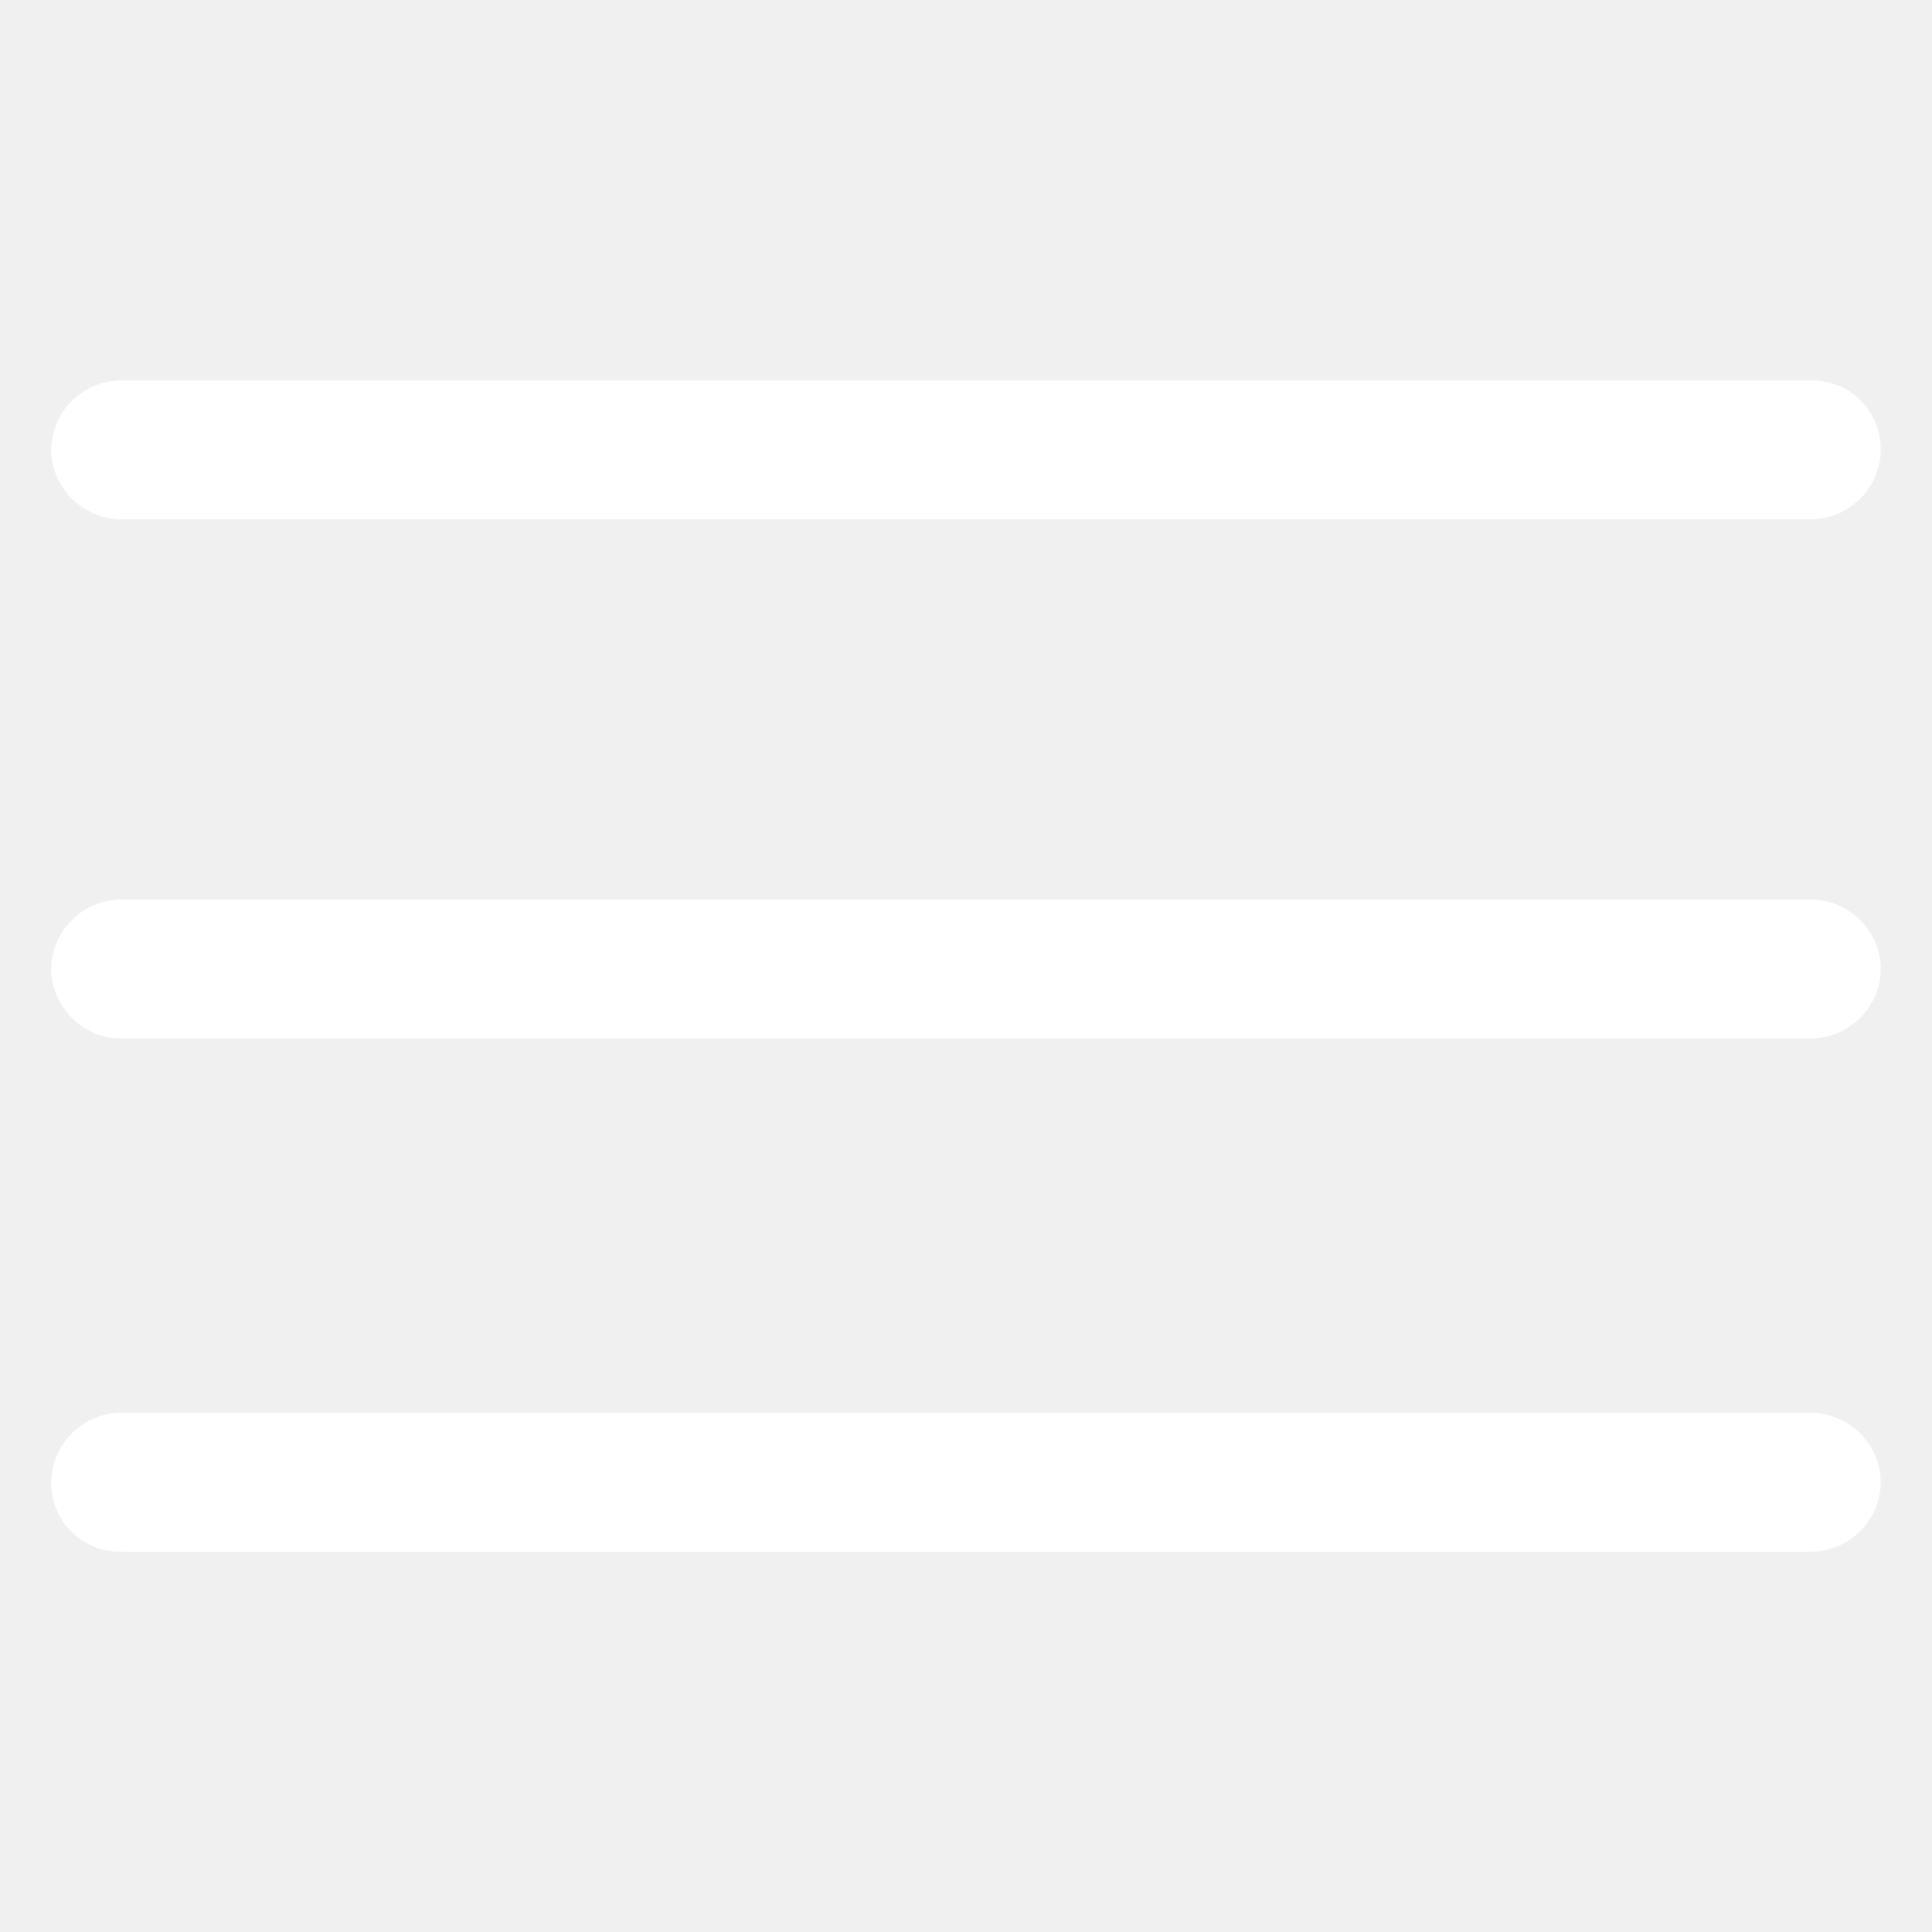
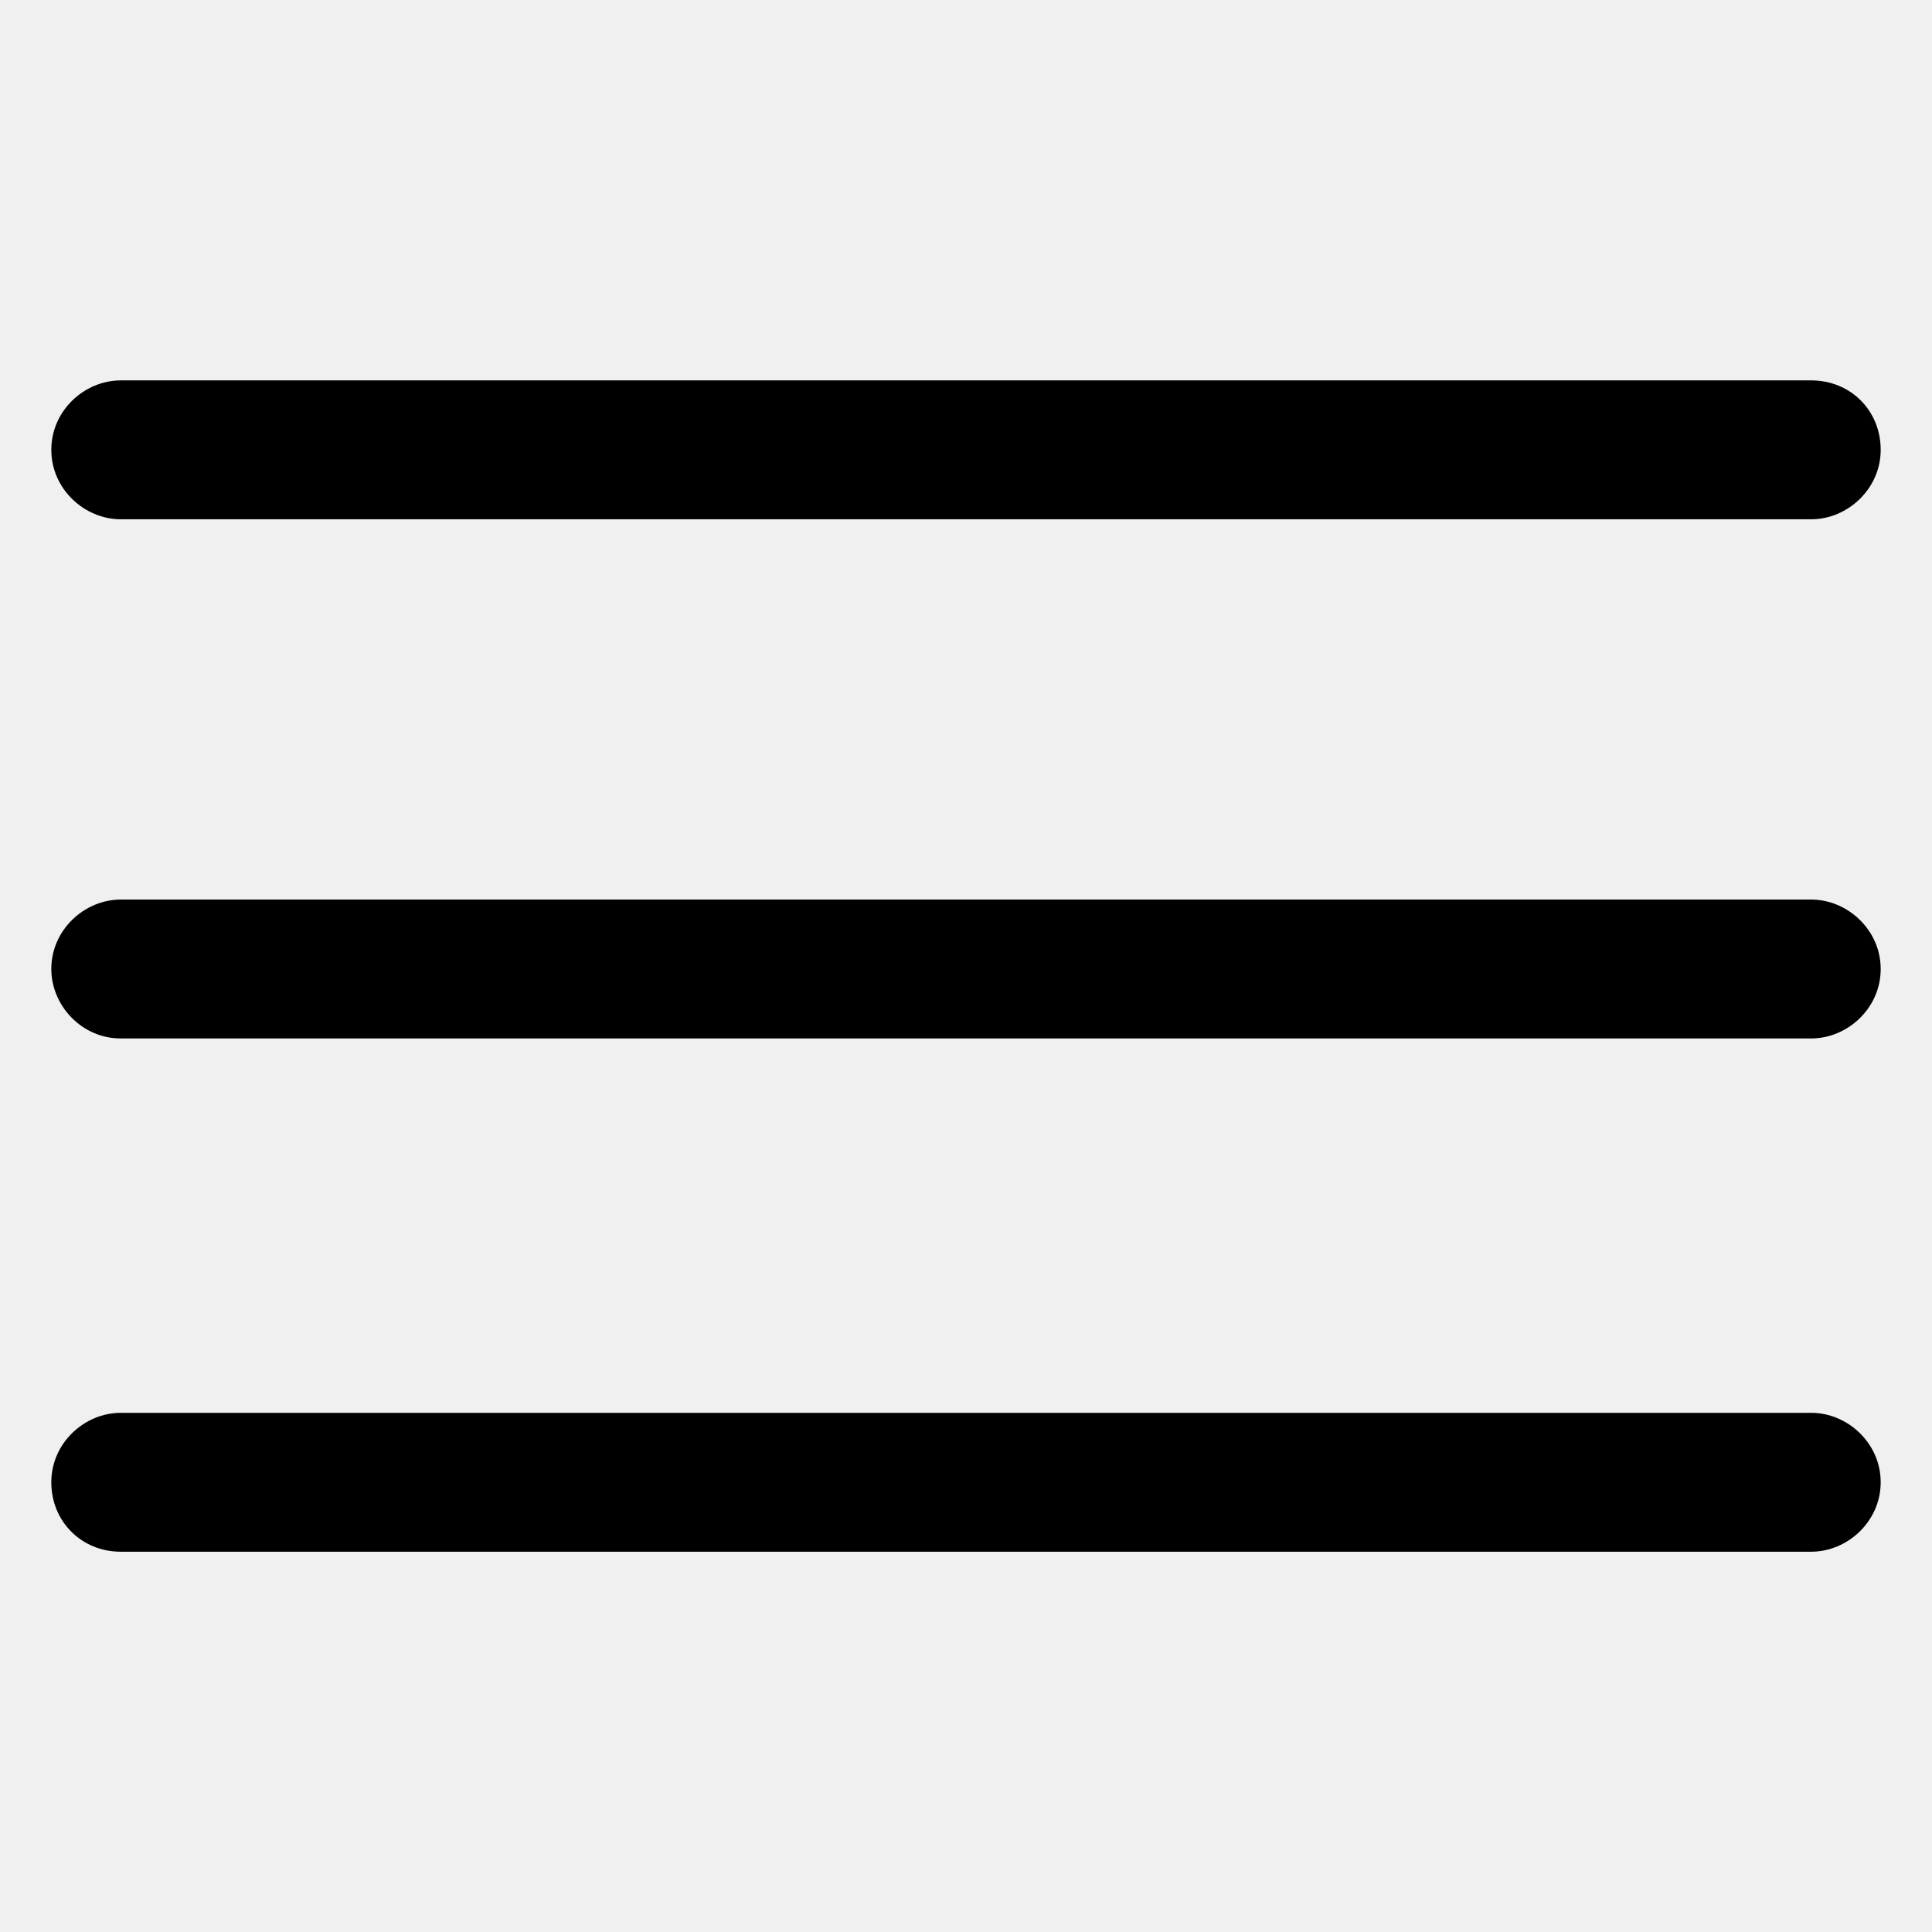
<svg xmlns="http://www.w3.org/2000/svg" width="18" height="18" viewBox="0 0 18 18" fill="none">
-   <path d="M16.875 8.381H1.125C0.787 8.381 0.478 8.663 0.478 9.028C0.478 9.366 0.759 9.675 1.125 9.675H16.875C17.212 9.675 17.522 9.394 17.522 9.028C17.522 8.663 17.212 8.381 16.875 8.381Z" fill="white" />
-   <path d="M16.875 13.163H1.125C0.787 13.163 0.478 13.444 0.478 13.81C0.478 14.175 0.759 14.457 1.125 14.457H16.875C17.212 14.457 17.522 14.175 17.522 13.81C17.522 13.444 17.212 13.163 16.875 13.163Z" fill="white" />
-   <path d="M1.125 4.838H16.875C17.212 4.838 17.522 4.556 17.522 4.191C17.522 3.825 17.241 3.544 16.875 3.544H1.125C0.787 3.544 0.478 3.825 0.478 4.191C0.478 4.556 0.787 4.838 1.125 4.838Z" fill="white" />
+   <path d="M16.875 8.381H1.125C0.787 8.381 0.478 8.663 0.478 9.028C0.478 9.366 0.759 9.675 1.125 9.675H16.875C17.212 9.675 17.522 9.394 17.522 9.028C17.522 8.663 17.212 8.381 16.875 8.381Z" fill="currentColor" />
+   <path d="M16.875 13.163H1.125C0.787 13.163 0.478 13.444 0.478 13.81C0.478 14.175 0.759 14.457 1.125 14.457H16.875C17.212 14.457 17.522 14.175 17.522 13.81C17.522 13.444 17.212 13.163 16.875 13.163Z" fill="currentColor" />
+   <path d="M1.125 4.838H16.875C17.212 4.838 17.522 4.556 17.522 4.191C17.522 3.825 17.241 3.544 16.875 3.544H1.125C0.787 3.544 0.478 3.825 0.478 4.191C0.478 4.556 0.787 4.838 1.125 4.838Z" fill="currentColor" />
</svg>
